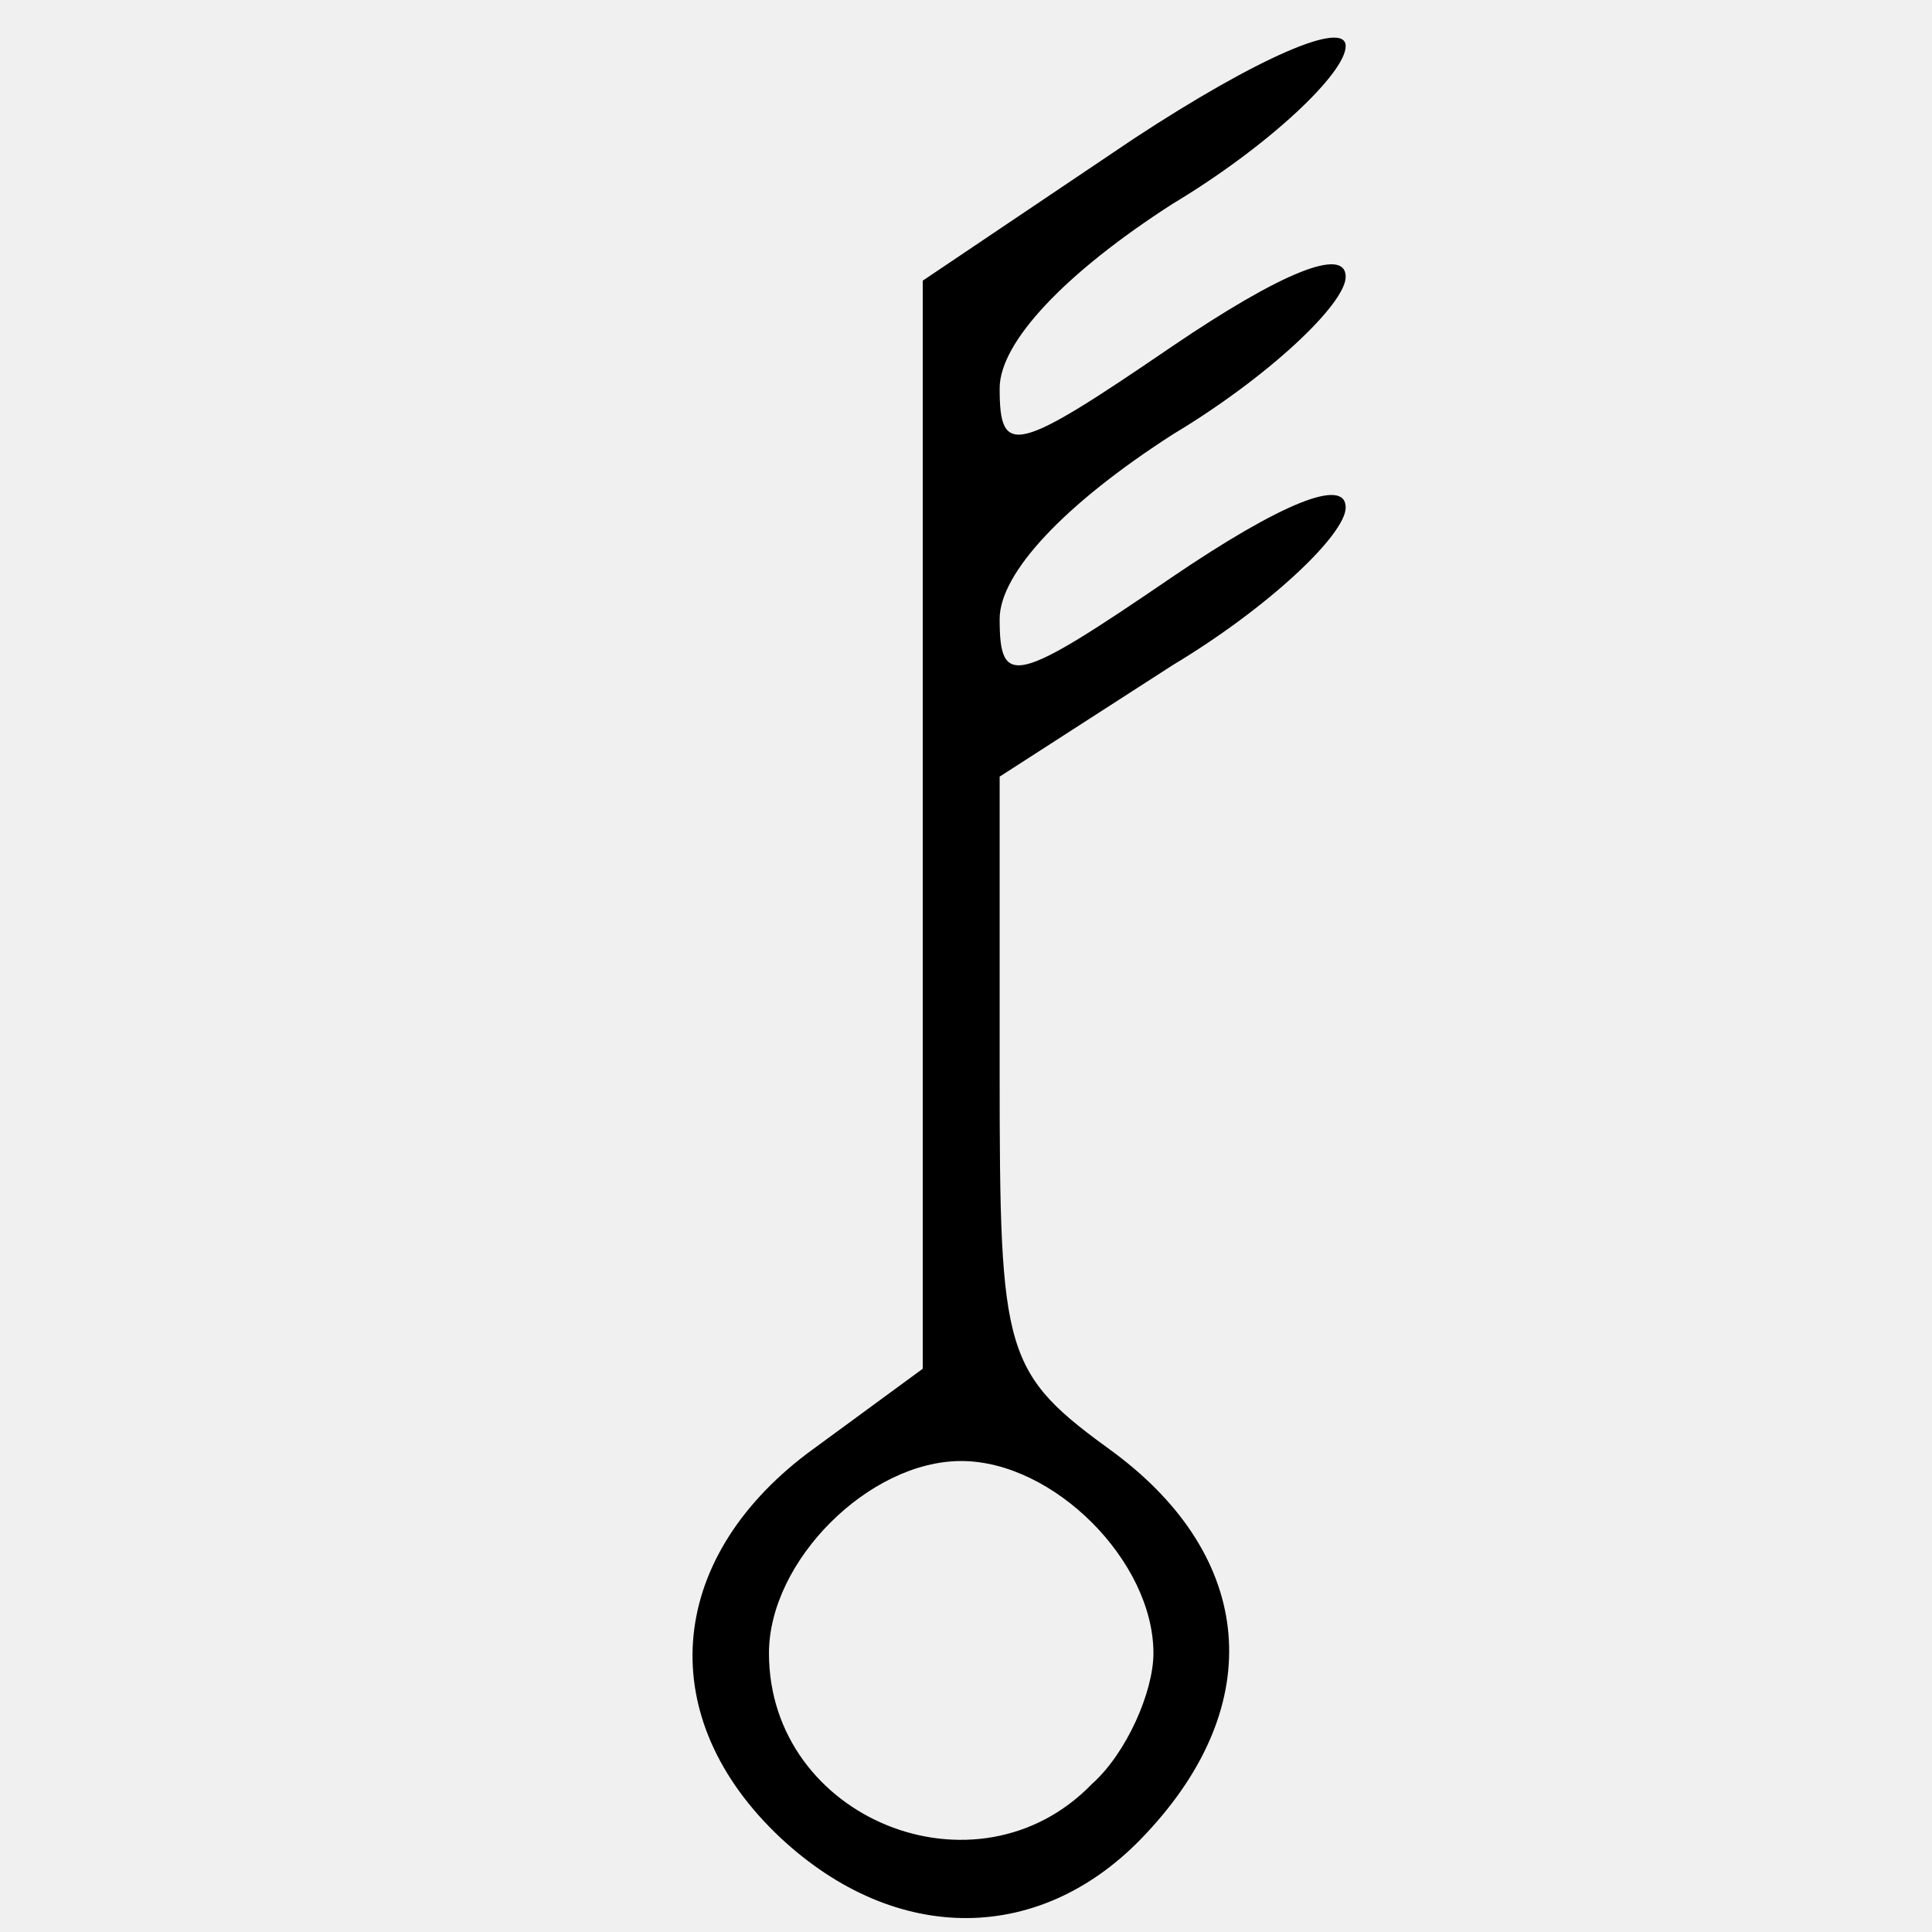
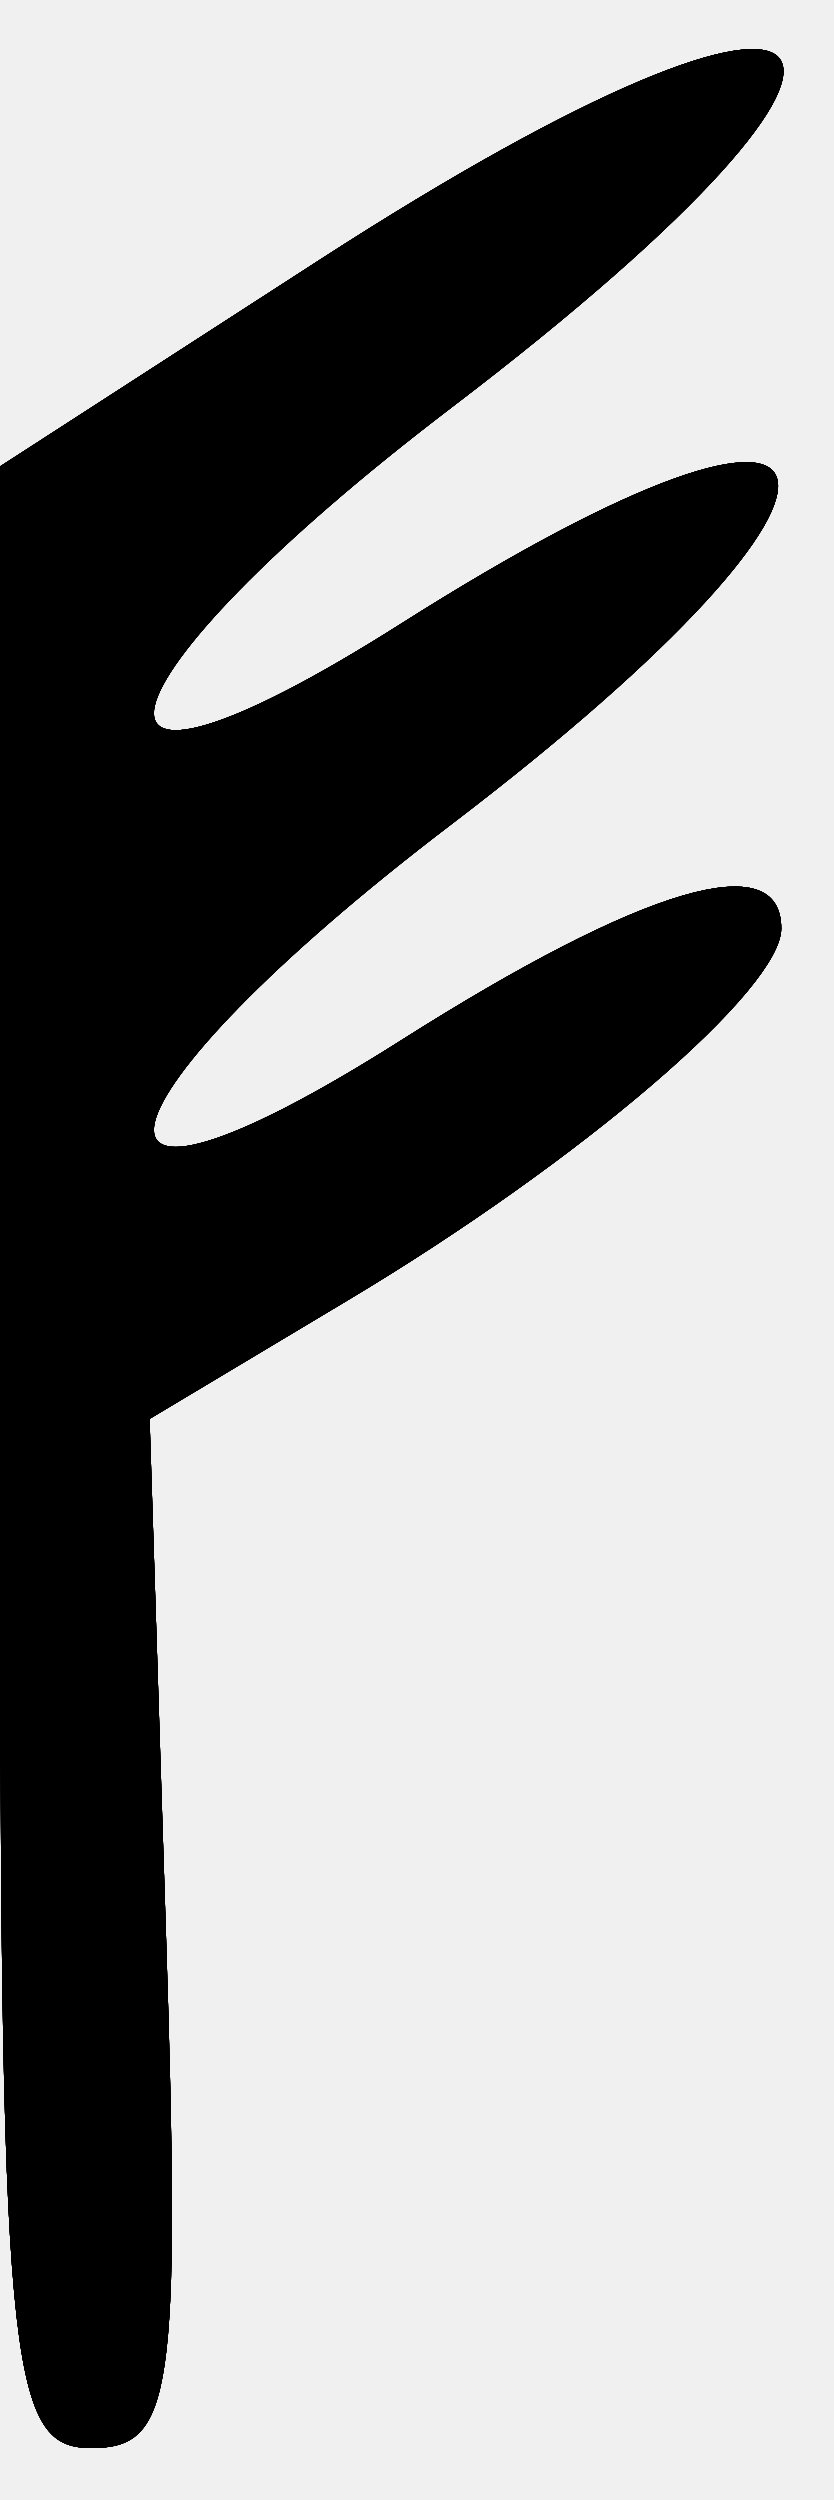
- <svg xmlns="http://www.w3.org/2000/svg" width="67" height="67" viewBox="0 0 67 67" fill="none">
-   <g clip-path="url(#clip0_9_60)">
-     <path d="M39.333 4.8L32 9.733V28.667L32 47.467L28 50.4C23.067 54.133 22.667 59.6 27.067 63.733C31.067 67.467 36.133 67.467 39.733 63.6C44 59.067 43.467 54 38.667 50.4C34.8 47.6 34.667 47.067 34.667 37.2V26.933L40.667 23.067C44 21.067 46.667 18.533 46.667 17.6C46.667 16.533 44.4 17.467 40.667 20C35.2 23.733 34.667 23.867 34.667 21.467C34.667 19.867 36.933 17.467 40.667 15.067C44 13.067 46.667 10.533 46.667 9.6C46.667 8.533 44.4 9.467 40.667 12C35.2 15.733 34.667 15.867 34.667 13.467C34.667 11.867 36.933 9.467 40.667 7.067C44 5.067 46.667 2.533 46.667 1.6C46.667 0.667 43.6 2 39.333 4.8ZM37.867 61.867C33.867 66 26.667 63.067 26.667 57.333C26.667 54.133 30.133 50.667 33.333 50.667C36.533 50.667 40 54.133 40 57.333C40 58.667 39.067 60.8 37.867 61.867Z" fill="black" />
-   </g>
-   <defs>
-     <clipPath id="clip0_9_60">
-       <rect width="66.667" height="66.667" fill="white" transform="translate(66.6667) rotate(90)" />
-     </clipPath>
-   </defs>
+ <svg xmlns="http://www.w3.org/2000/svg" width="16" height="48" viewBox="0 0 16 48" fill="none">
+   <path fill-rule="evenodd" clip-rule="evenodd" d="M6.155 4.978L0 8.956V27.978C0 45.427 0.145 47 1.75 47.002C3.32 47.004 3.468 45.987 3.186 37.123L2.872 27.242L6.686 24.959C11.174 22.273 15 18.99 15 17.826C15 16.242 12.359 17.021 7.696 19.978C0.874 24.304 1.601 21.207 8.672 15.821C17.535 9.069 16.806 6.2 7.696 11.978C0.874 16.304 1.601 13.207 8.672 7.821C18.408 0.404 16.524 -1.723 6.155 4.978Z" fill="black" />
+   <path fill-rule="evenodd" clip-rule="evenodd" d="M6.155 4.978L0 8.956V27.978C0 45.427 0.145 47 1.75 47.002C3.32 47.004 3.468 45.987 3.186 37.123L2.872 27.242L6.686 24.959C11.174 22.273 15 18.99 15 17.826C15 16.242 12.359 17.021 7.696 19.978C0.874 24.304 1.601 21.207 8.672 15.821C17.535 9.069 16.806 6.2 7.696 11.978C0.874 16.304 1.601 13.207 8.672 7.821C18.408 0.404 16.524 -1.723 6.155 4.978Z" fill="black" />
+   <path fill-rule="evenodd" clip-rule="evenodd" d="M6.155 4.978L0 8.956V27.978C0 45.427 0.145 47 1.75 47.002C3.32 47.004 3.468 45.987 3.186 37.123L2.872 27.242L6.686 24.959C11.174 22.273 15 18.99 15 17.826C15 16.242 12.359 17.021 7.696 19.978C0.874 24.304 1.601 21.207 8.672 15.821C17.535 9.069 16.806 6.2 7.696 11.978C0.874 16.304 1.601 13.207 8.672 7.821C18.408 0.404 16.524 -1.723 6.155 4.978Z" fill="black" />
+   <path fill-rule="evenodd" clip-rule="evenodd" d="M6.155 4.978L0 8.956V27.978C0 45.427 0.145 47 1.75 47.002C3.32 47.004 3.468 45.987 3.186 37.123L2.872 27.242L6.686 24.959C11.174 22.273 15 18.99 15 17.826C15 16.242 12.359 17.021 7.696 19.978C0.874 24.304 1.601 21.207 8.672 15.821C17.535 9.069 16.806 6.2 7.696 11.978C0.874 16.304 1.601 13.207 8.672 7.821C18.408 0.404 16.524 -1.723 6.155 4.978Z" fill="black" />
+   <path fill-rule="evenodd" clip-rule="evenodd" d="M6.155 4.978L0 8.956V27.978C0 45.427 0.145 47 1.75 47.002C3.32 47.004 3.468 45.987 3.186 37.123L2.872 27.242L6.686 24.959C11.174 22.273 15 18.99 15 17.826C15 16.242 12.359 17.021 7.696 19.978C0.874 24.304 1.601 21.207 8.672 15.821C17.535 9.069 16.806 6.2 7.696 11.978C0.874 16.304 1.601 13.207 8.672 7.821C18.408 0.404 16.524 -1.723 6.155 4.978Z" fill="black" />
+   <path fill-rule="evenodd" clip-rule="evenodd" d="M6.155 4.978L0 8.956V27.978C0 45.427 0.145 47 1.75 47.002C3.32 47.004 3.468 45.987 3.186 37.123L2.872 27.242L6.686 24.959C11.174 22.273 15 18.99 15 17.826C15 16.242 12.359 17.021 7.696 19.978C0.874 24.304 1.601 21.207 8.672 15.821C17.535 9.069 16.806 6.2 7.696 11.978C0.874 16.304 1.601 13.207 8.672 7.821C18.408 0.404 16.524 -1.723 6.155 4.978Z" fill="black" />
+   <path fill-rule="evenodd" clip-rule="evenodd" d="M6.155 4.978L0 8.956V27.978C0 45.427 0.145 47 1.75 47.002C3.32 47.004 3.468 45.987 3.186 37.123L2.872 27.242L6.686 24.959C11.174 22.273 15 18.99 15 17.826C15 16.242 12.359 17.021 7.696 19.978C0.874 24.304 1.601 21.207 8.672 15.821C17.535 9.069 16.806 6.2 7.696 11.978C0.874 16.304 1.601 13.207 8.672 7.821C18.408 0.404 16.524 -1.723 6.155 4.978Z" fill="black" />
+   <path fill-rule="evenodd" clip-rule="evenodd" d="M6.155 4.978L0 8.956V27.978C0 45.427 0.145 47 1.75 47.002C3.32 47.004 3.468 45.987 3.186 37.123L2.872 27.242L6.686 24.959C11.174 22.273 15 18.99 15 17.826C15 16.242 12.359 17.021 7.696 19.978C0.874 24.304 1.601 21.207 8.672 15.821C17.535 9.069 16.806 6.2 7.696 11.978C0.874 16.304 1.601 13.207 8.672 7.821C18.408 0.404 16.524 -1.723 6.155 4.978Z" fill="black" />
</svg>
